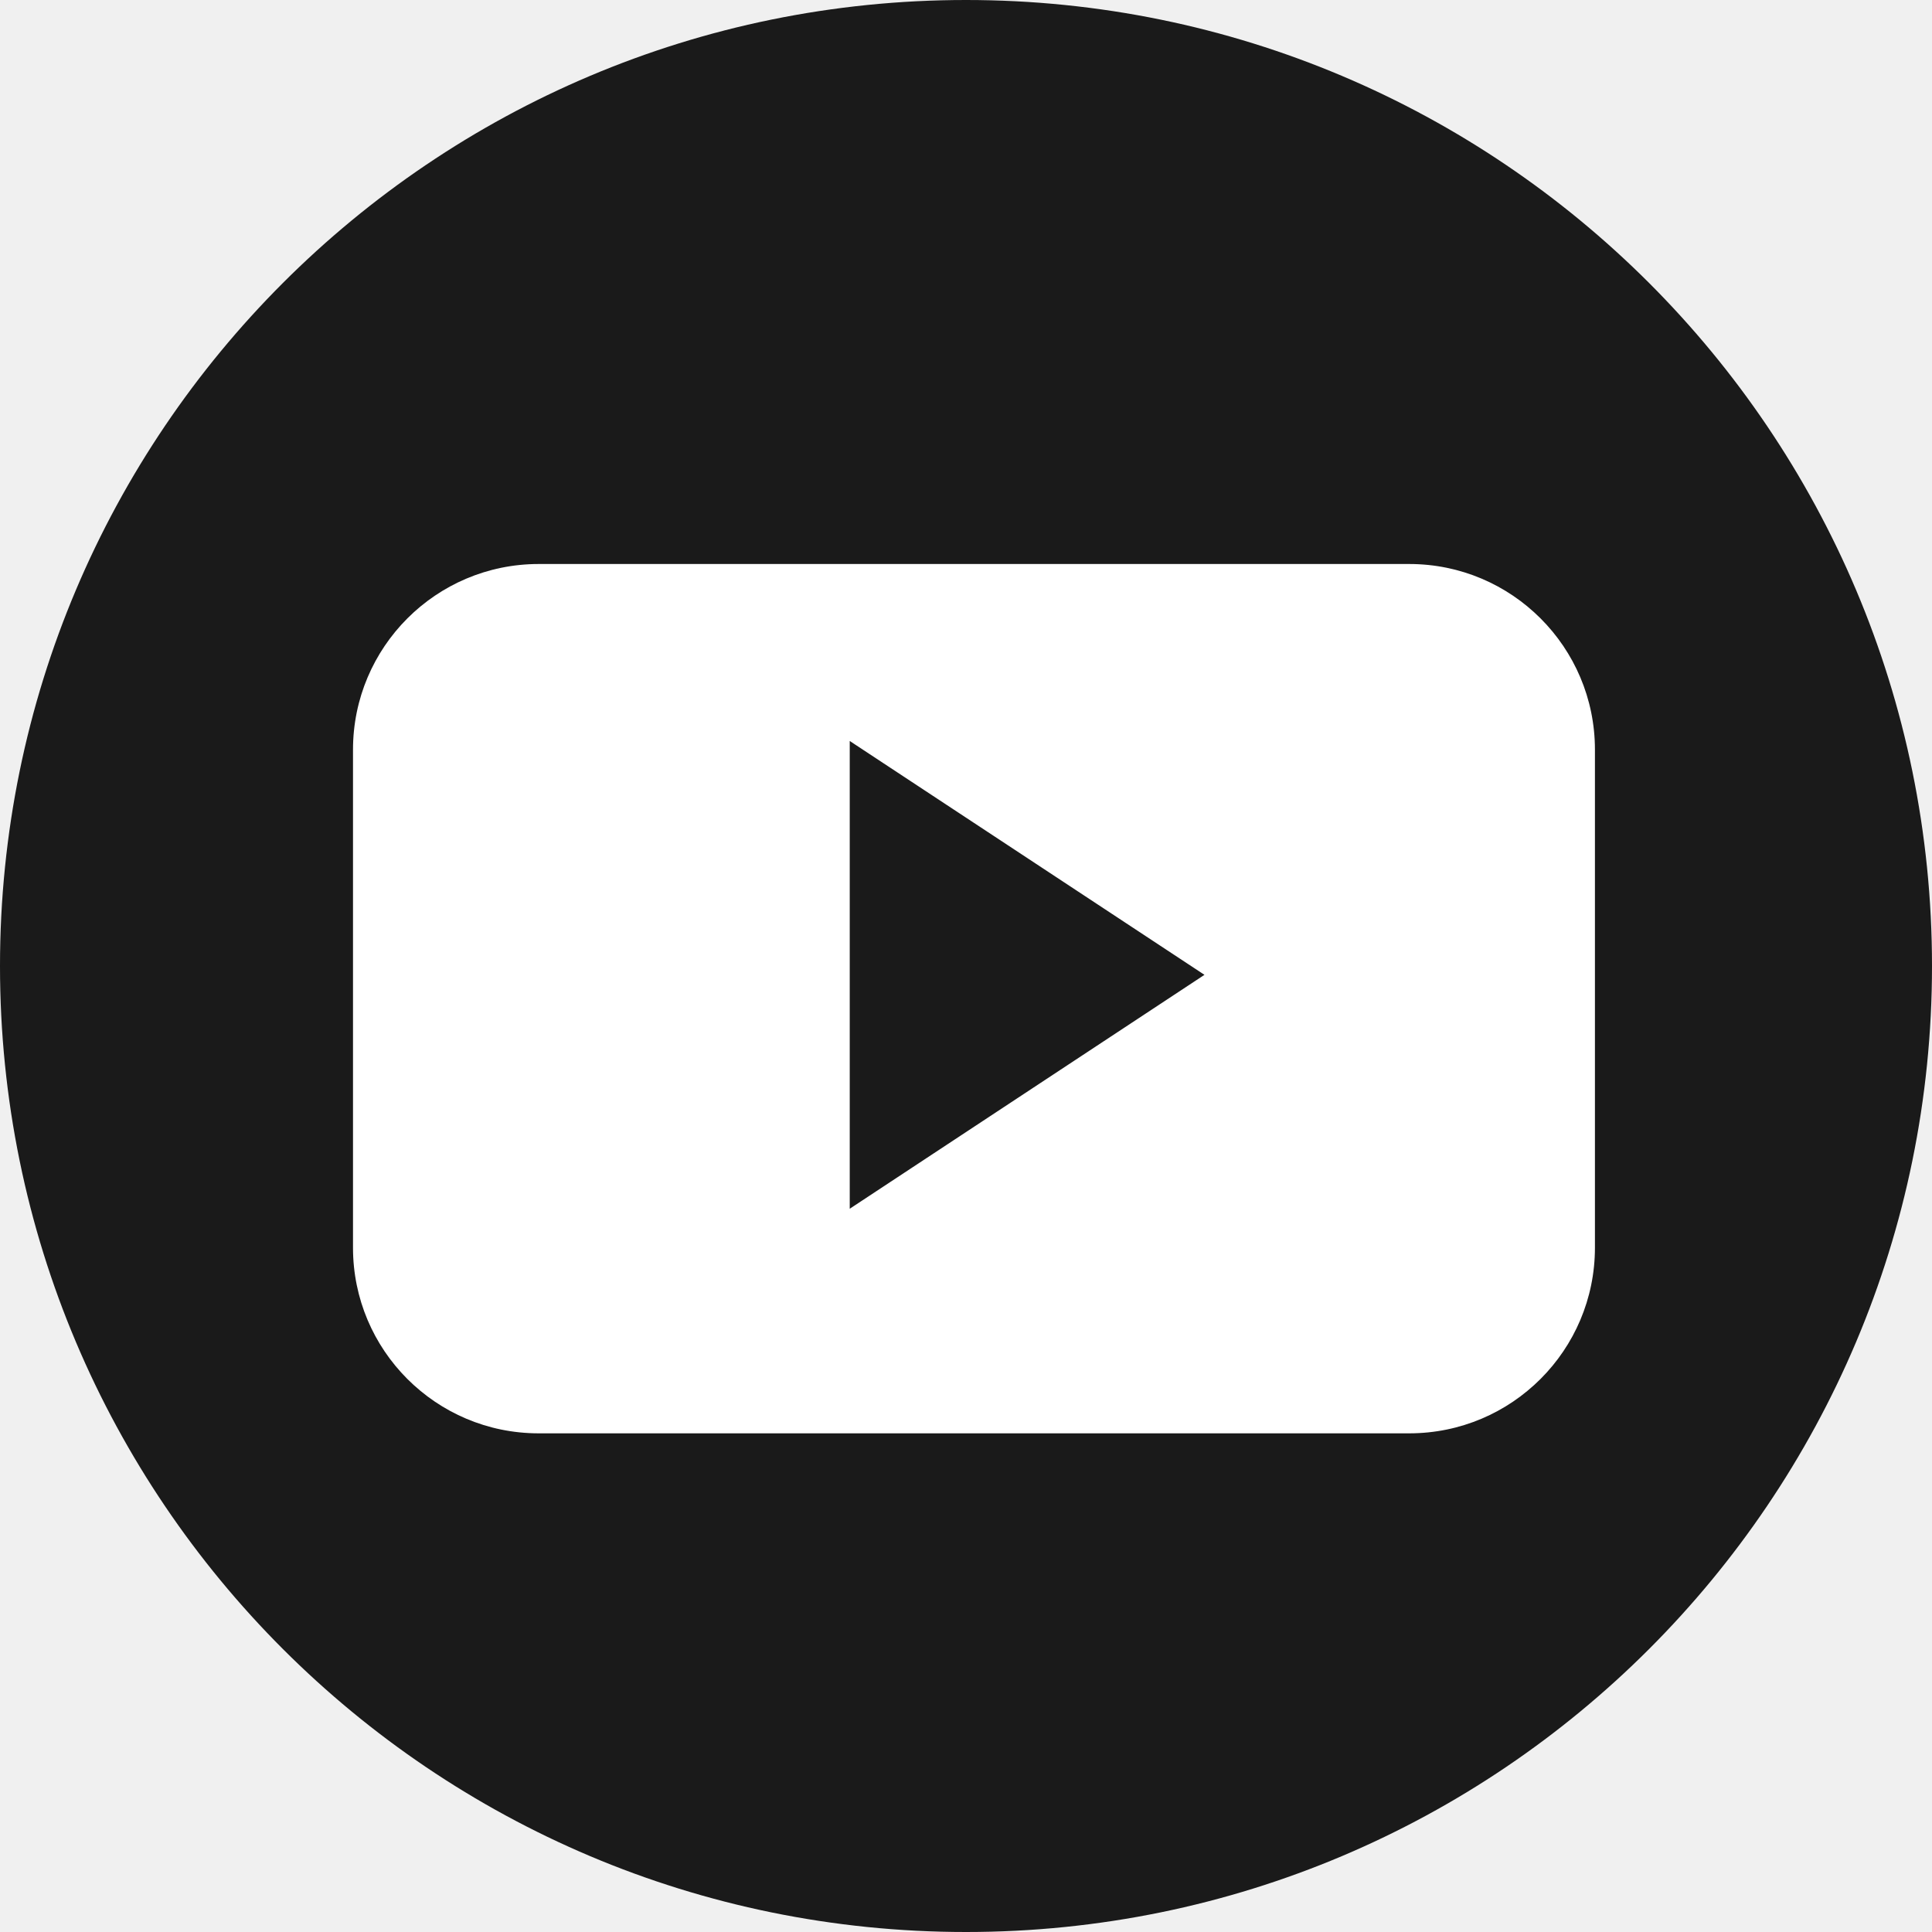
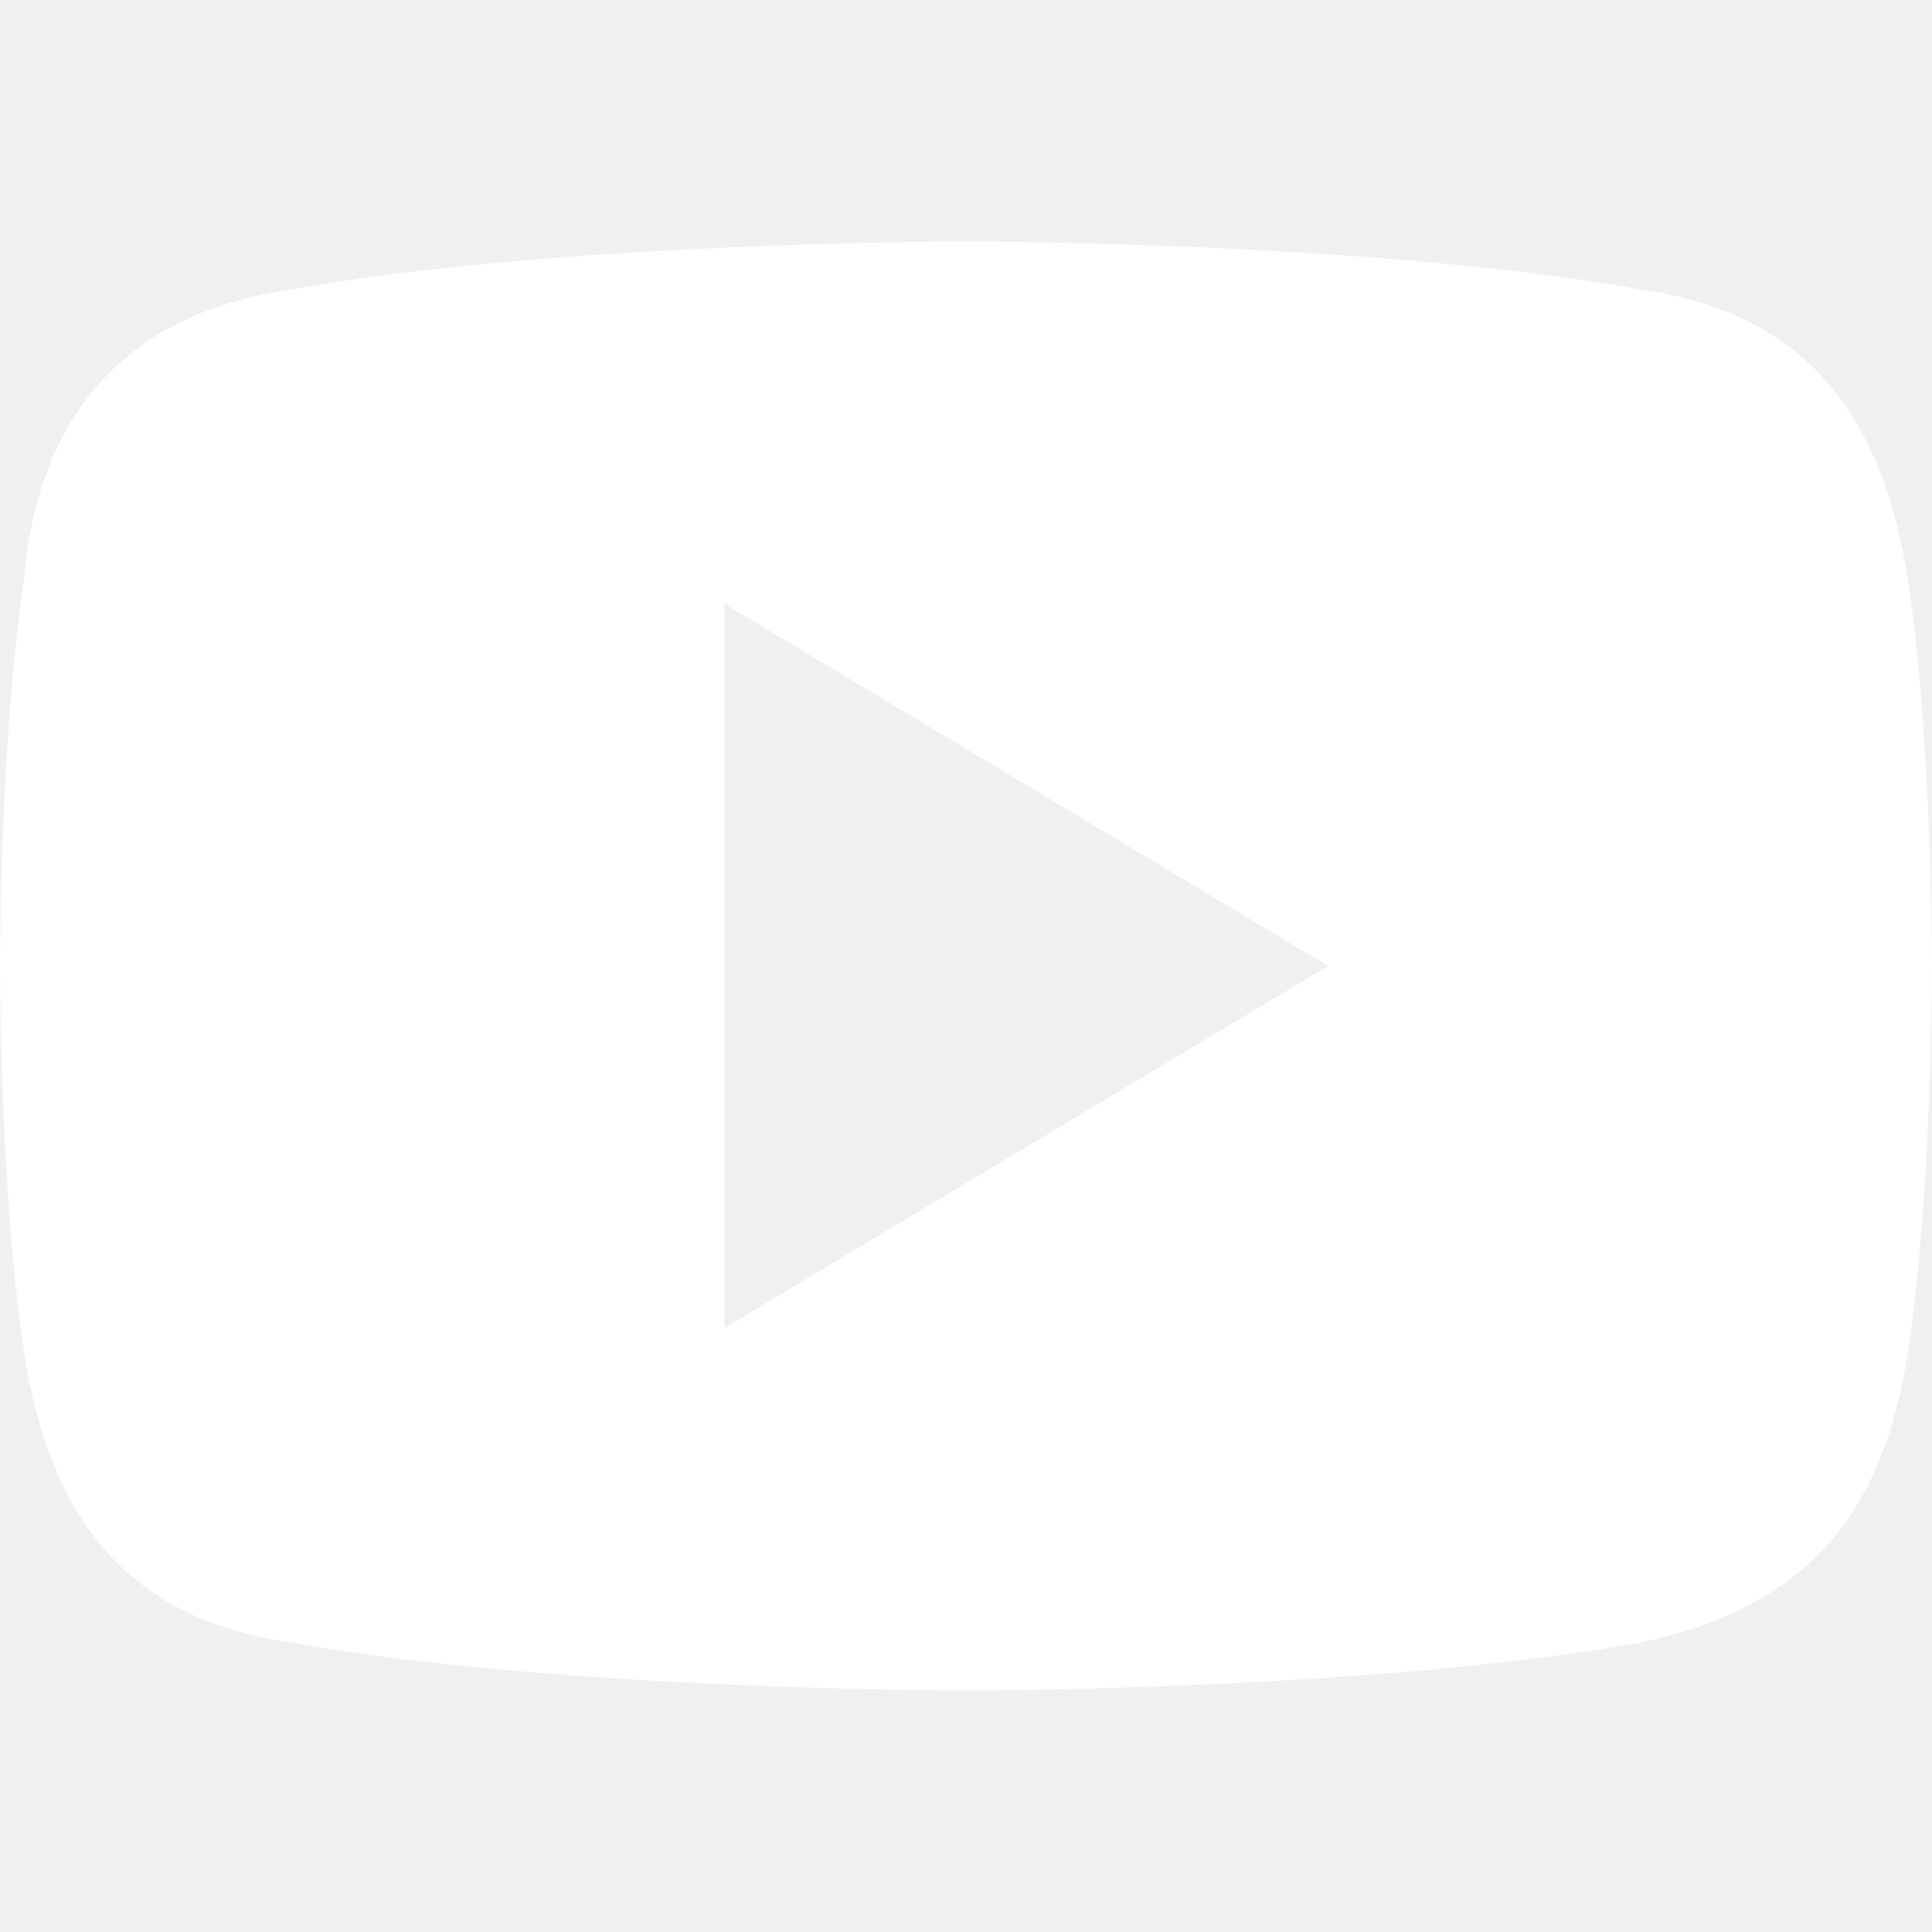
- <svg xmlns="http://www.w3.org/2000/svg" id="youtube_1_" width="28" height="28" data-name="youtube (1)" viewBox="0 0 28 28">
-   <defs>
-     <style>
-             .cls-1{fill:#1a1a1a}.cls-2{fill:#fff}
-         </style>
-   </defs>
-   <circle id="Ellipse_12" cx="14" cy="14" r="14" class="cls-1" data-name="Ellipse 12" />
-   <path id="Path_86" d="M138.432 157.963a2.691 2.691 0 0 0-2.69-2.691h-12.62a2.691 2.691 0 0 0-2.689 2.691v7.217a2.69 2.69 0 0 0 2.689 2.691h12.62a2.691 2.691 0 0 0 2.69-2.691v-7.217zm-10.8 6.653v-6.779l5.141 3.389z" class="cls-2" data-name="Path 86" transform="translate(-115.317 -147.098)" />
+ <svg xmlns="http://www.w3.org/2000/svg" viewBox="0 0 16 16">
+   <g class="nc-icon-wrapper" fill="#ffffff">
+     <path fill="#ffffff" d="M15.8,4.8c-0.2-1.3-0.8-2.2-2.2-2.4C11.4,2,8,2,8,2S4.6,2,2.4,2.4C1,2.6,0.3,3.5,0.2,4.8C0,6.1,0,8,0,8 s0,1.9,0.2,3.2c0.2,1.3,0.8,2.2,2.2,2.4C4.6,14,8,14,8,14s3.4,0,5.6-0.4c1.4-0.3,2-1.1,2.2-2.4C16,9.9,16,8,16,8S16,6.1,15.8,4.8z M6,11V5l5,3L6,11z" />
+   </g>
</svg>
